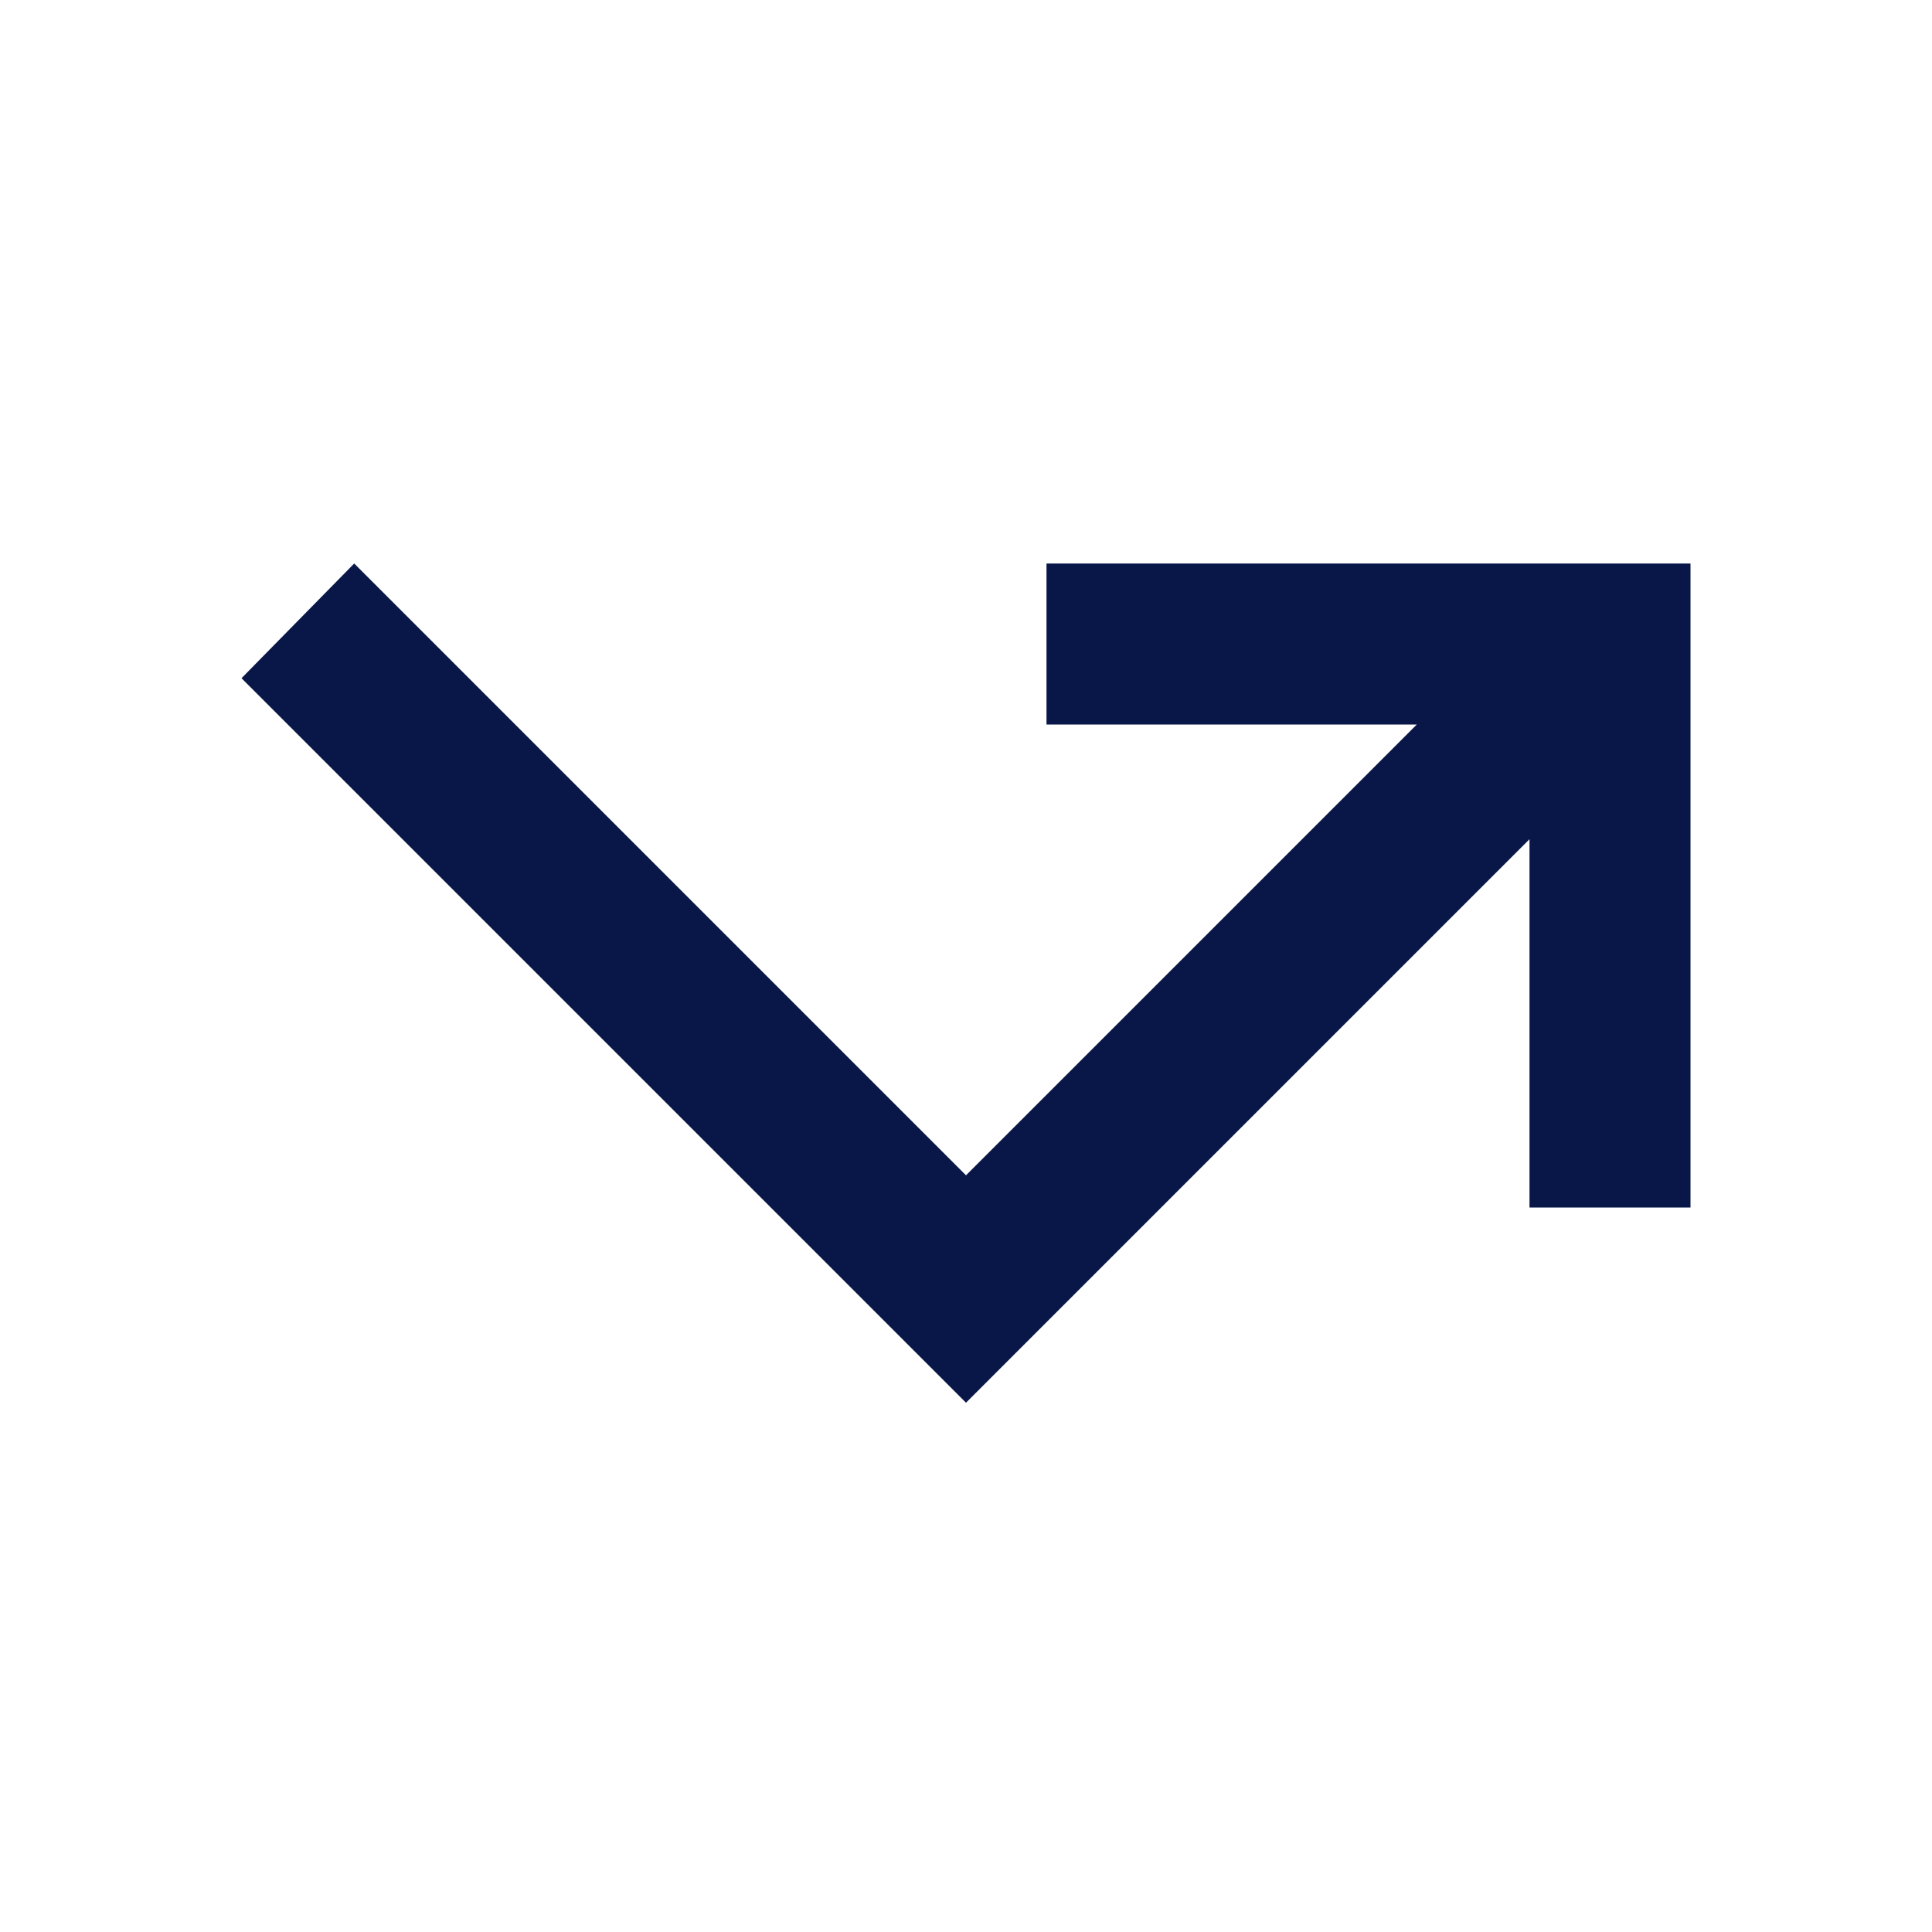
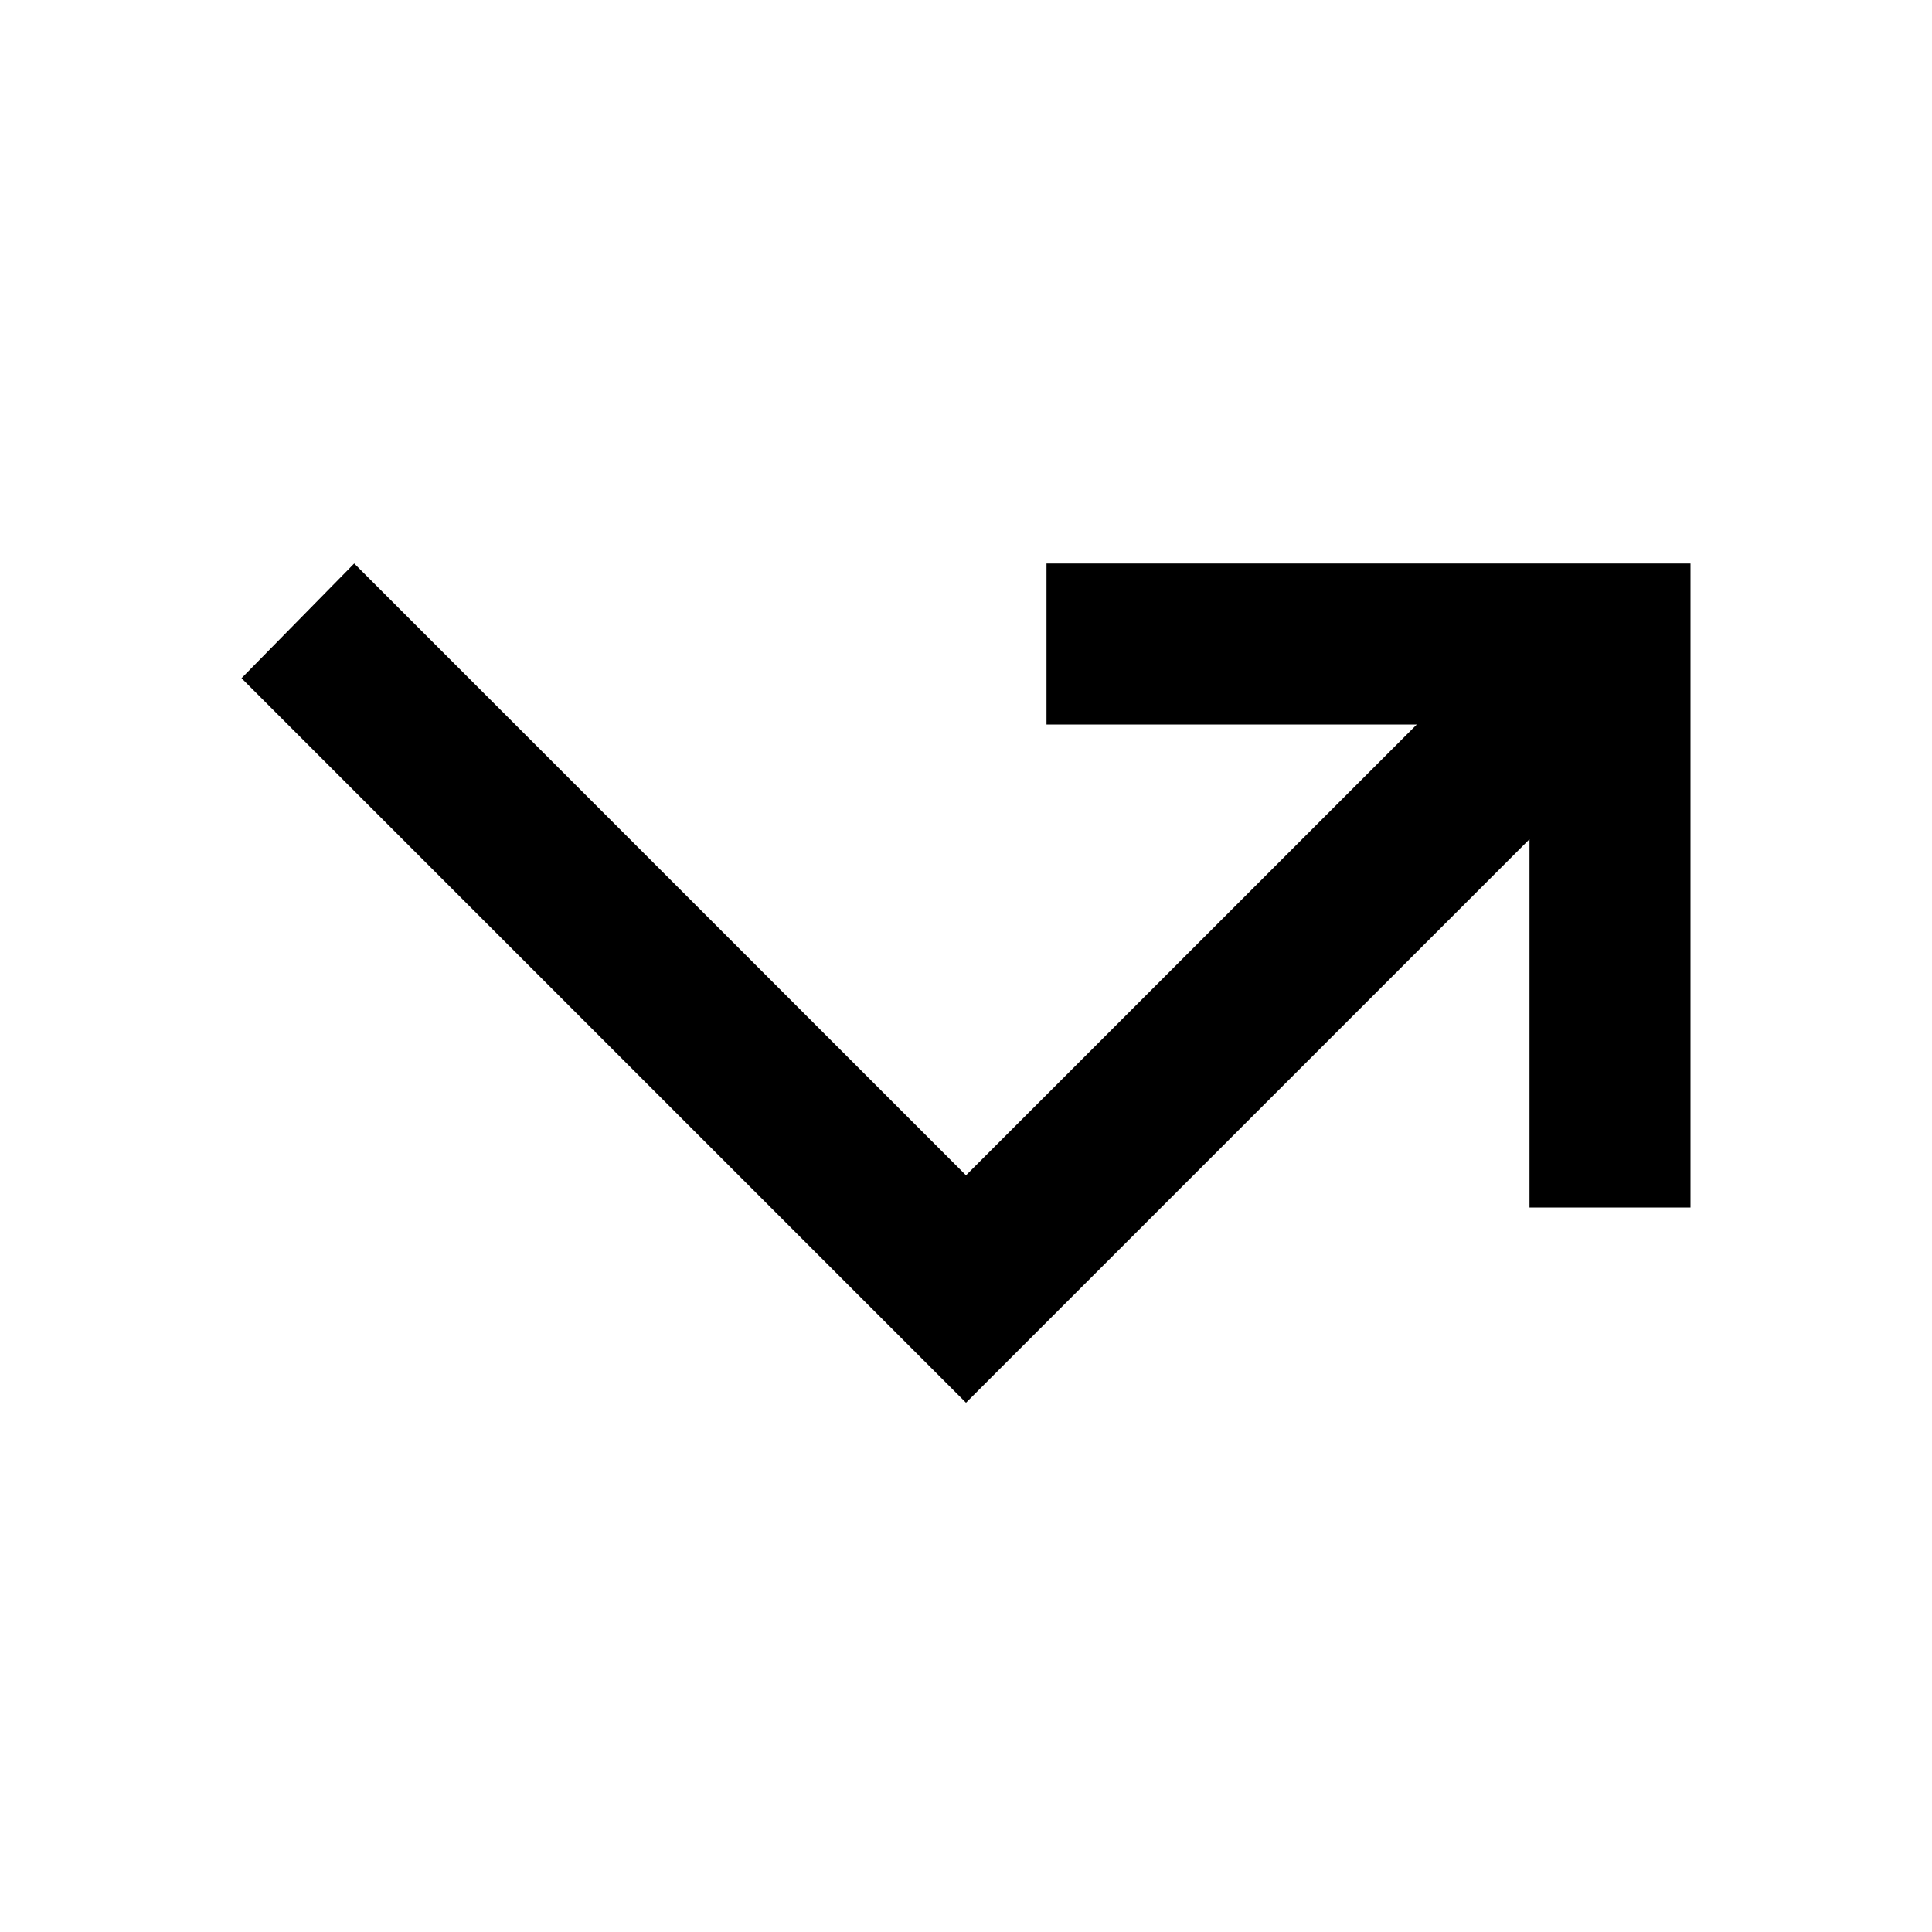
<svg xmlns="http://www.w3.org/2000/svg" width="24" height="24" viewBox="0 0 24 24" fill="currentColor">
  <mask id="mask0_265_3339" style="mask-type:alpha" maskUnits="userSpaceOnUse" x="0" y="0" width="24" height="24">
-     <rect width="24" height="24" fill="#D9D9D9" />
+     <rect width="24" height="24" fill="currentColor" />
  </mask>
  <g mask="url(#mask0_265_3339)">
-     <path d="M12 17.425L3 8.425L4.4 7L12 14.6L17.6 9H13V7H21V15H19V10.425L12 17.425Z" fill="#081748" />
+     <path d="M12 17.425L3 8.425L4.4 7L12 14.6L17.6 9H13V7H21V15H19V10.425L12 17.425Z" fill="currentColor" />
  </g>
</svg>
